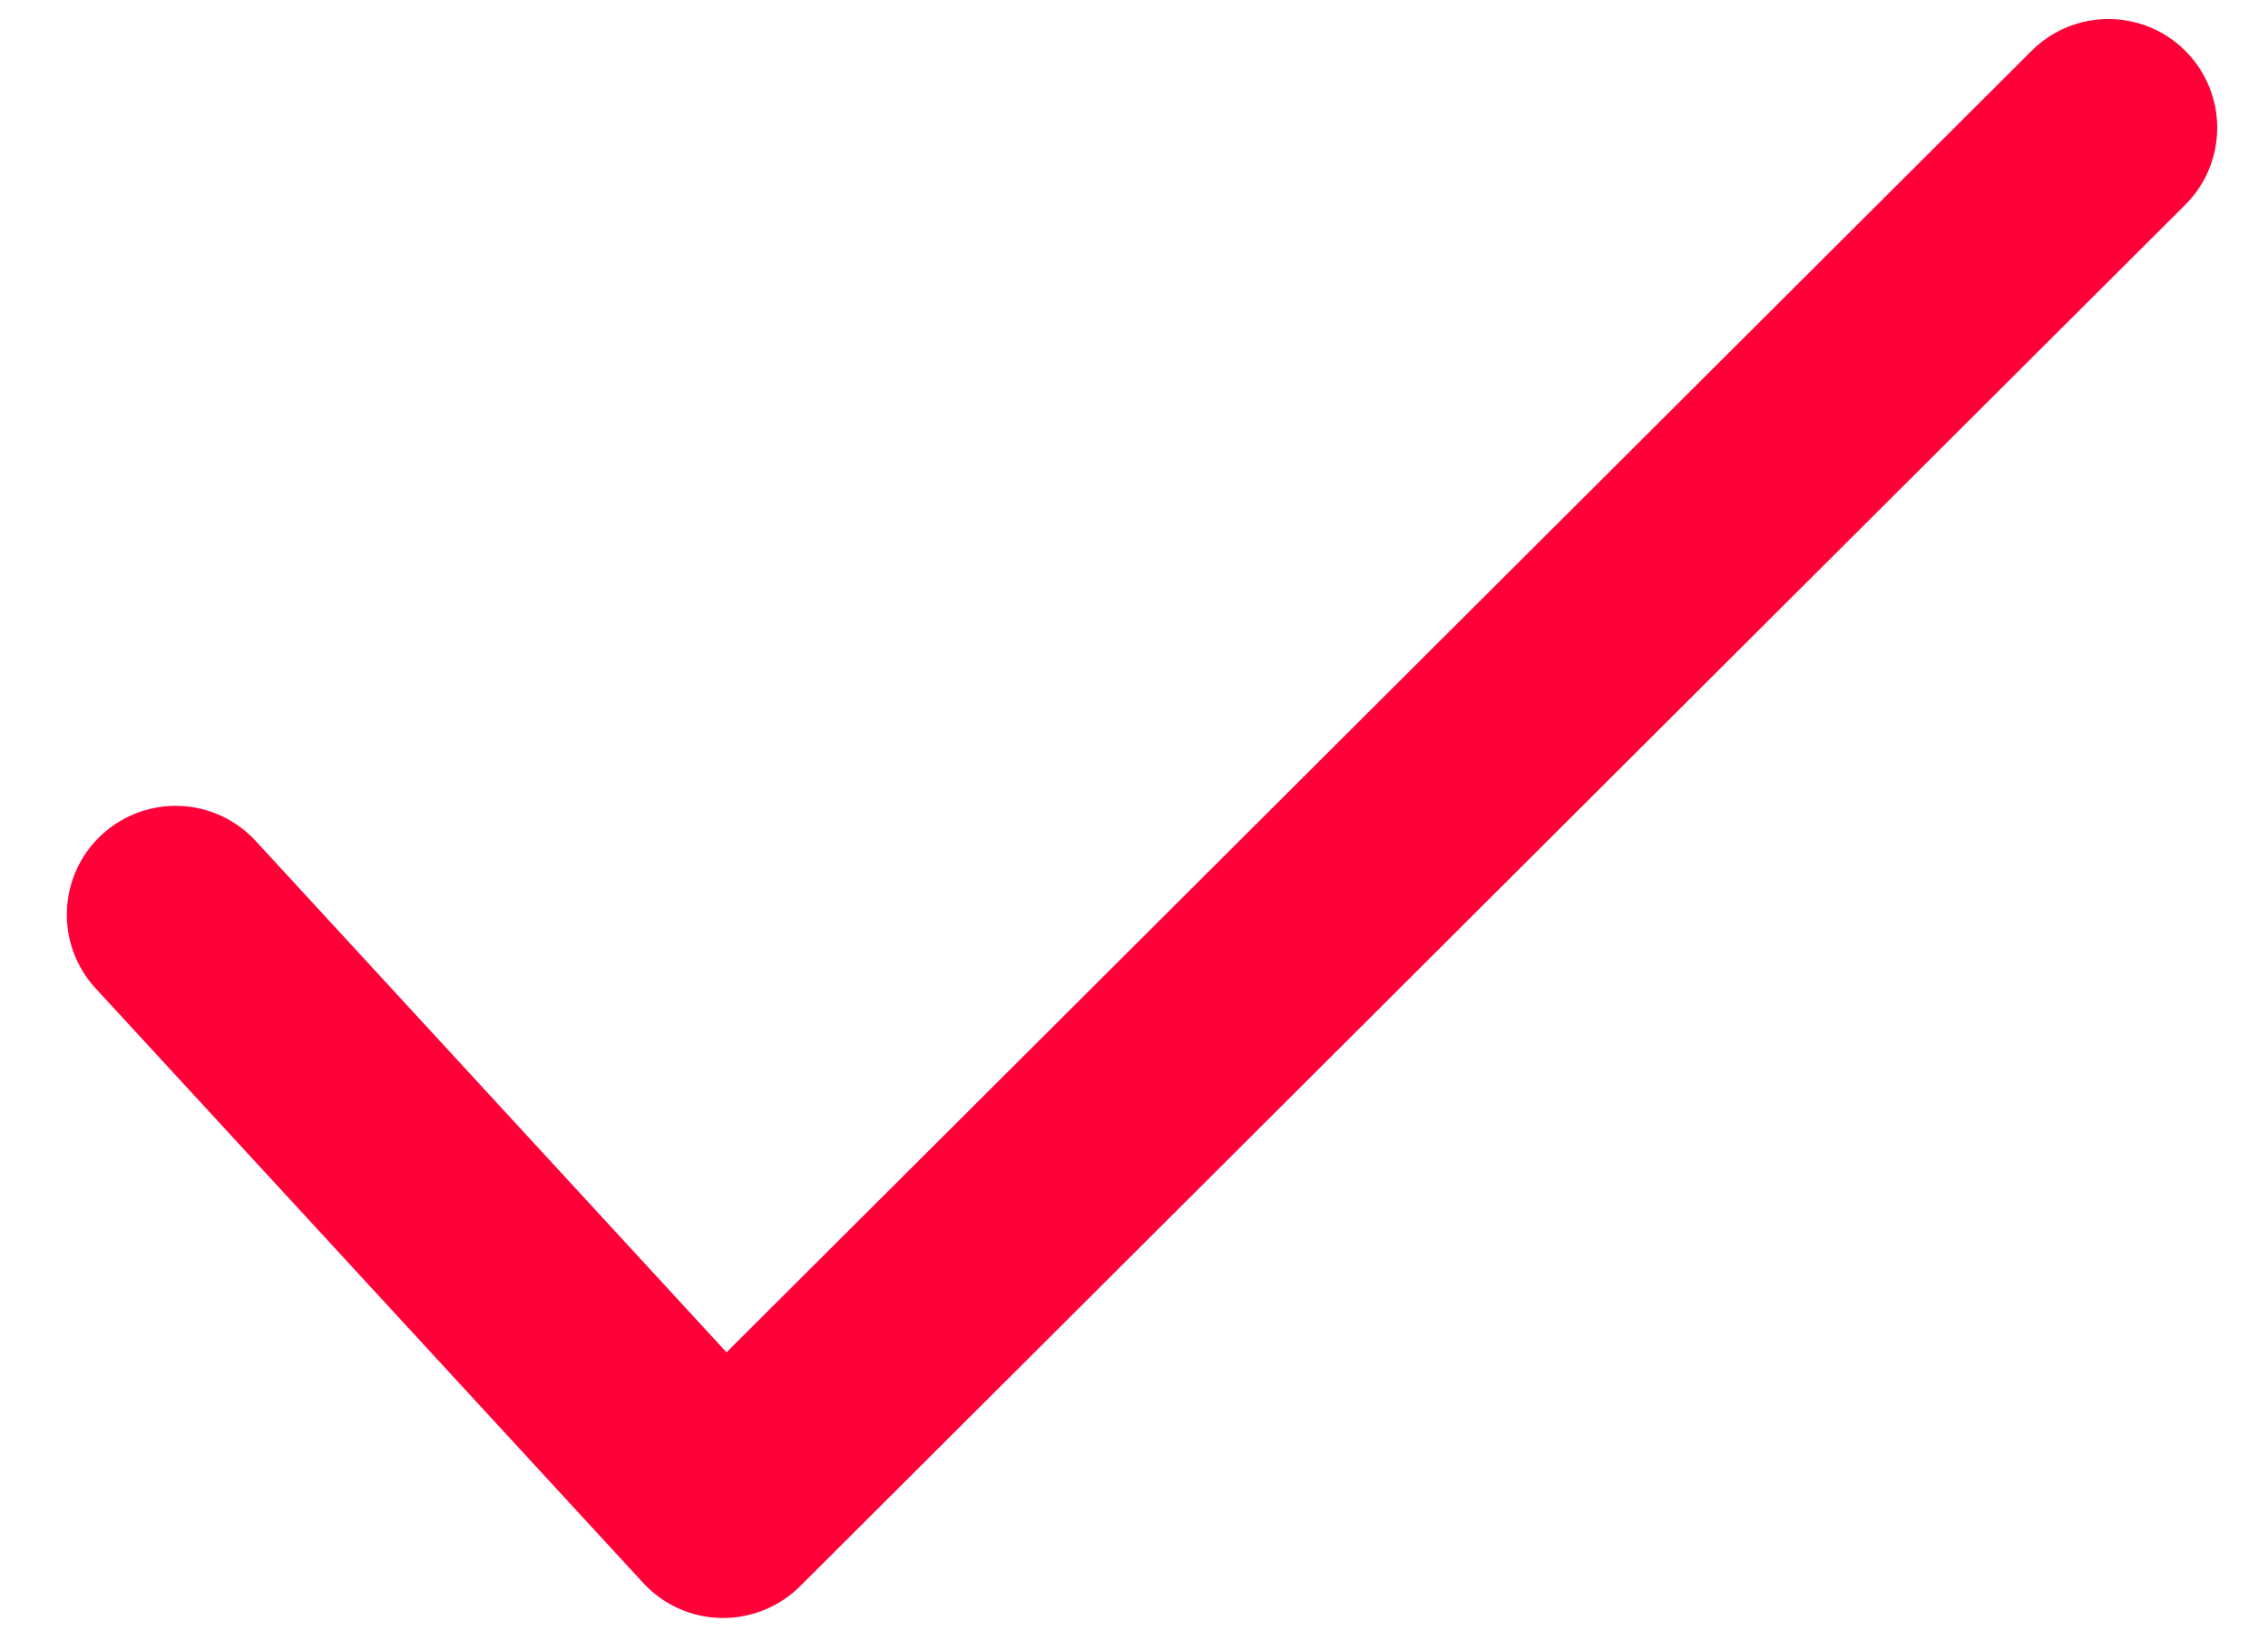
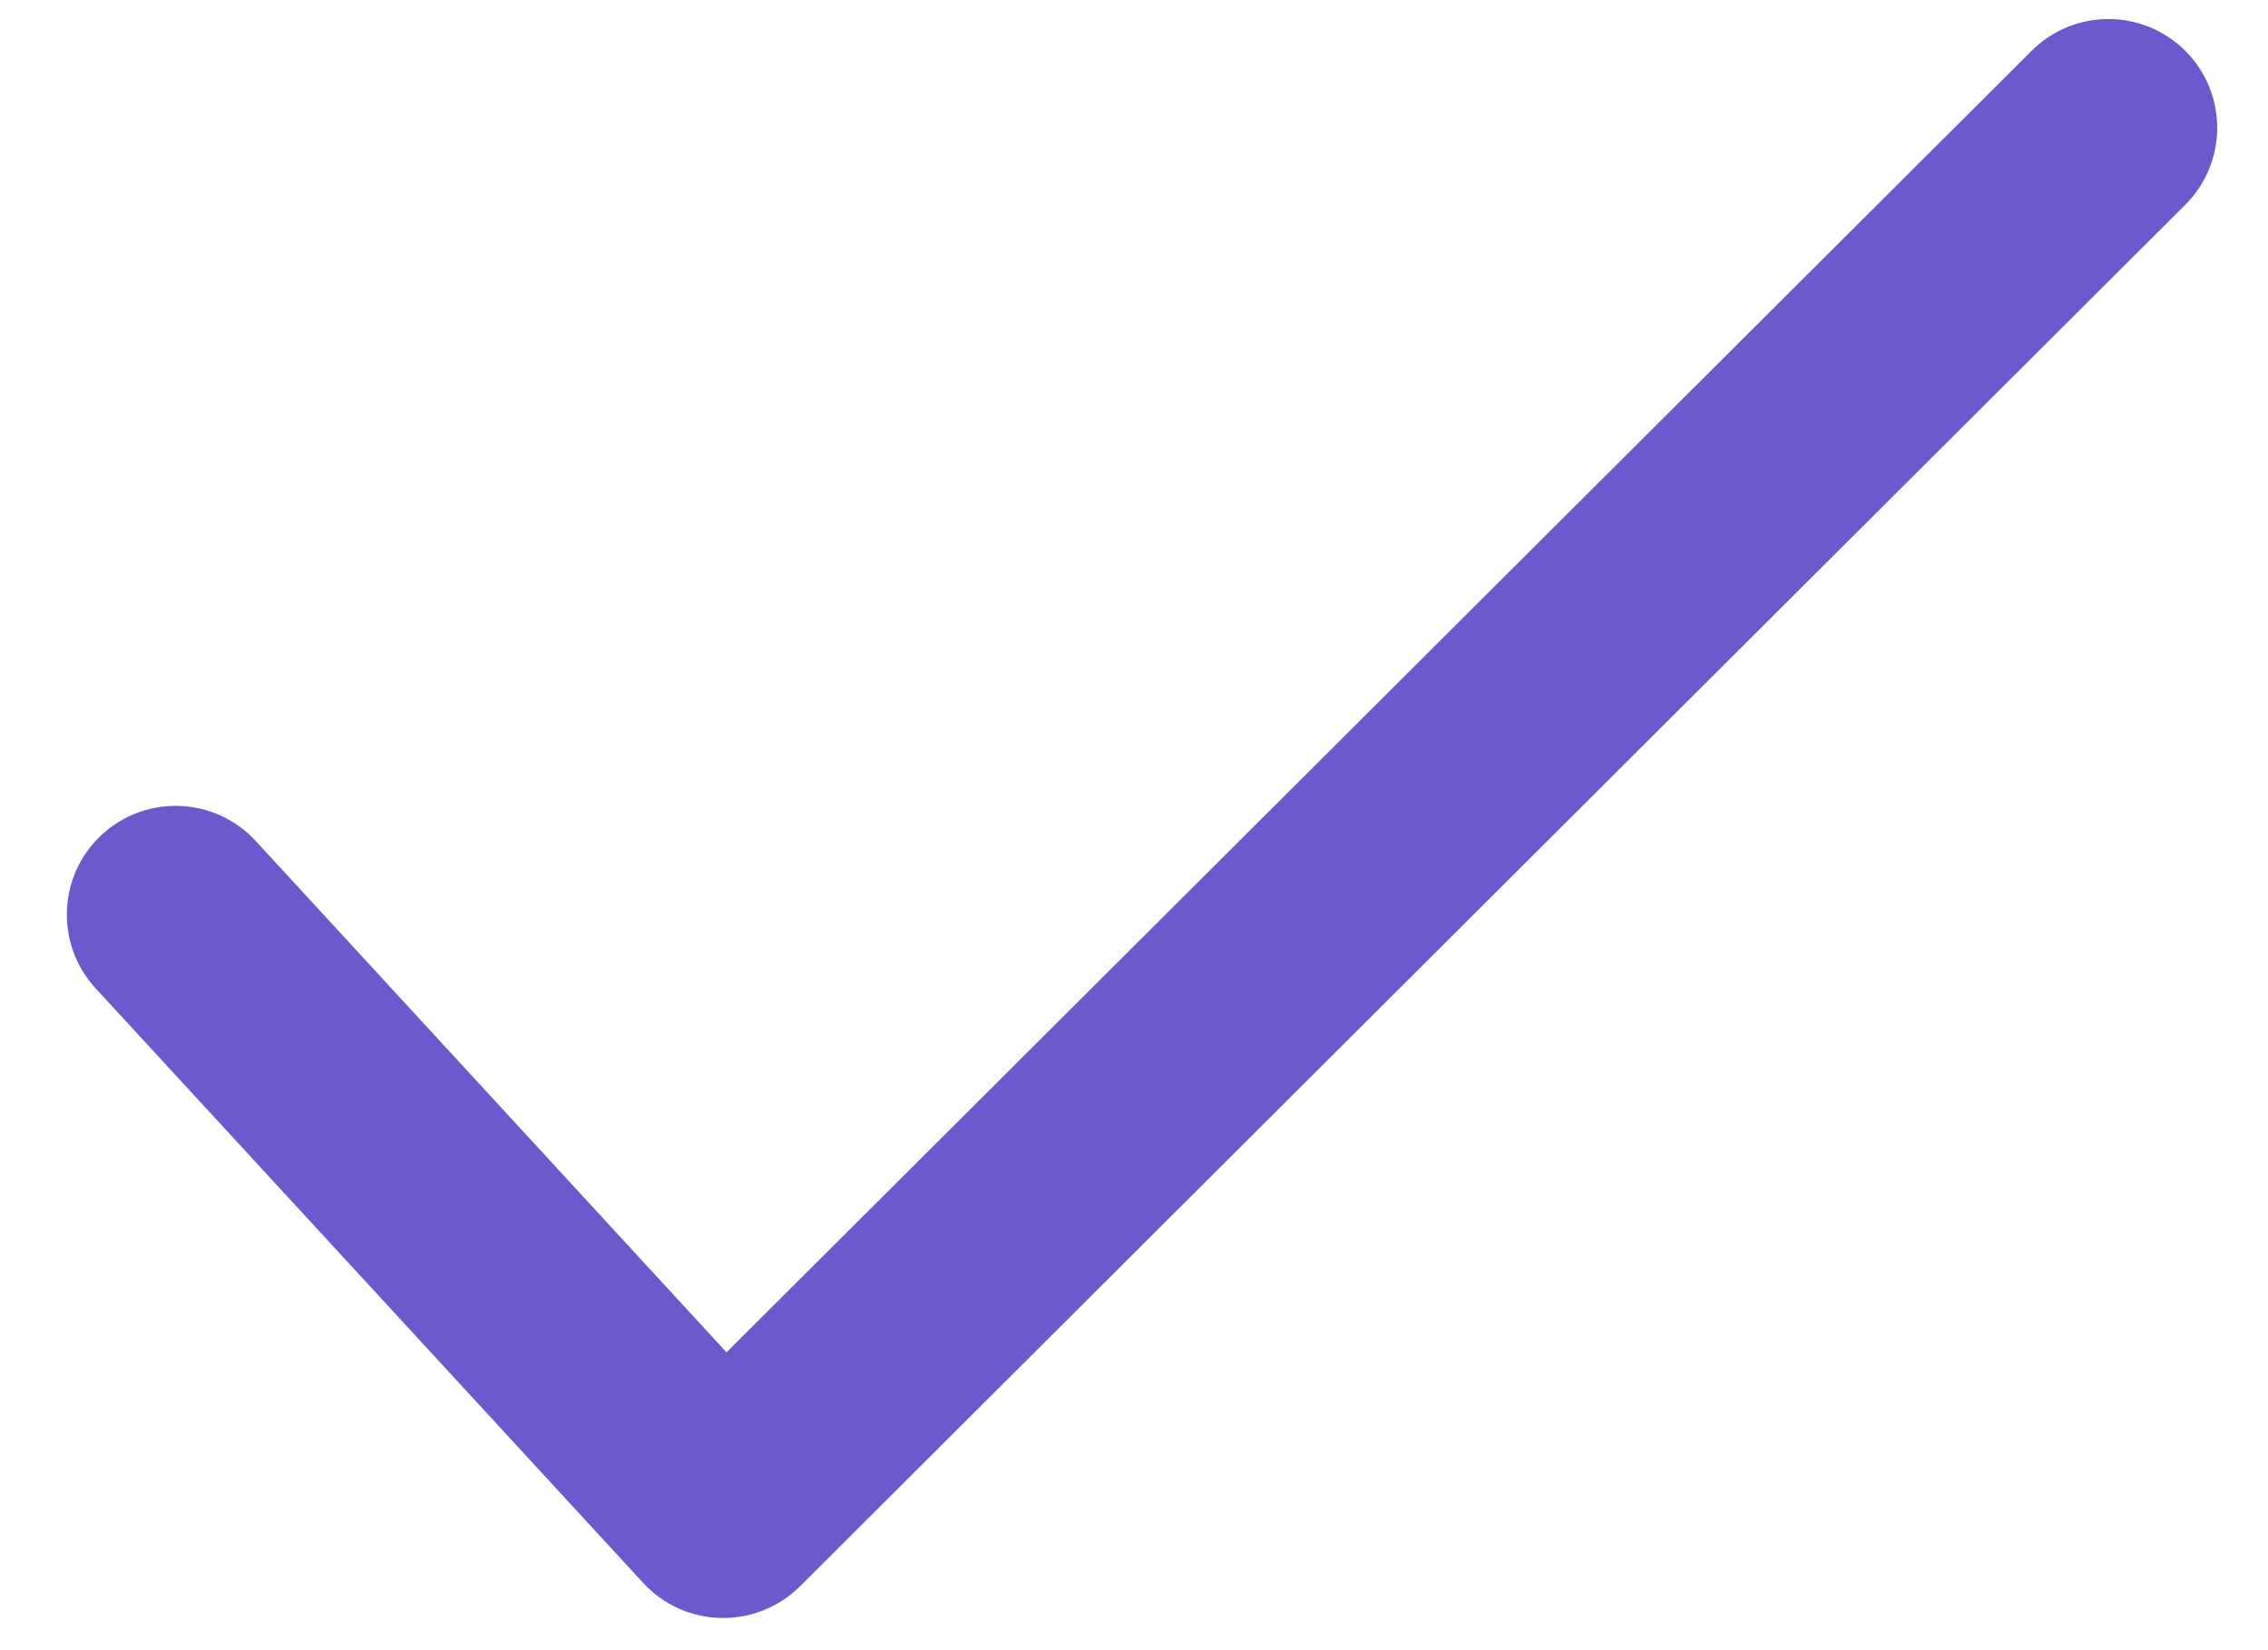
- <svg xmlns="http://www.w3.org/2000/svg" width="33" height="24" viewBox="0 0 33 24" fill="none">
-   <path d="M31.799 0.742C31.181 0.123 30.179 0.122 29.561 0.739L10.571 19.679L3.72 12.237C3.128 11.595 2.127 11.553 1.483 12.145C0.84 12.737 0.799 13.739 1.391 14.382L9.358 23.034C9.65 23.352 10.058 23.536 10.489 23.545C10.5 23.545 10.512 23.545 10.523 23.545C10.941 23.545 11.344 23.379 11.64 23.084L31.796 2.98C32.415 2.363 32.416 1.361 31.799 0.742Z" fill="#FF0039" />
+ <svg xmlns="http://www.w3.org/2000/svg" width="33" height="24" viewBox="0 0 33 24" fill="#6a5acd">
+   <path d="M31.799 0.742C31.181 0.123 30.179 0.122 29.561 0.739L10.571 19.679L3.72 12.237C3.128 11.595 2.127 11.553 1.483 12.145C0.84 12.737 0.799 13.739 1.391 14.382L9.358 23.034C9.65 23.352 10.058 23.536 10.489 23.545C10.5 23.545 10.512 23.545 10.523 23.545C10.941 23.545 11.344 23.379 11.64 23.084L31.796 2.98C32.415 2.363 32.416 1.361 31.799 0.742Z" fill="#6a5acd" />
</svg>
